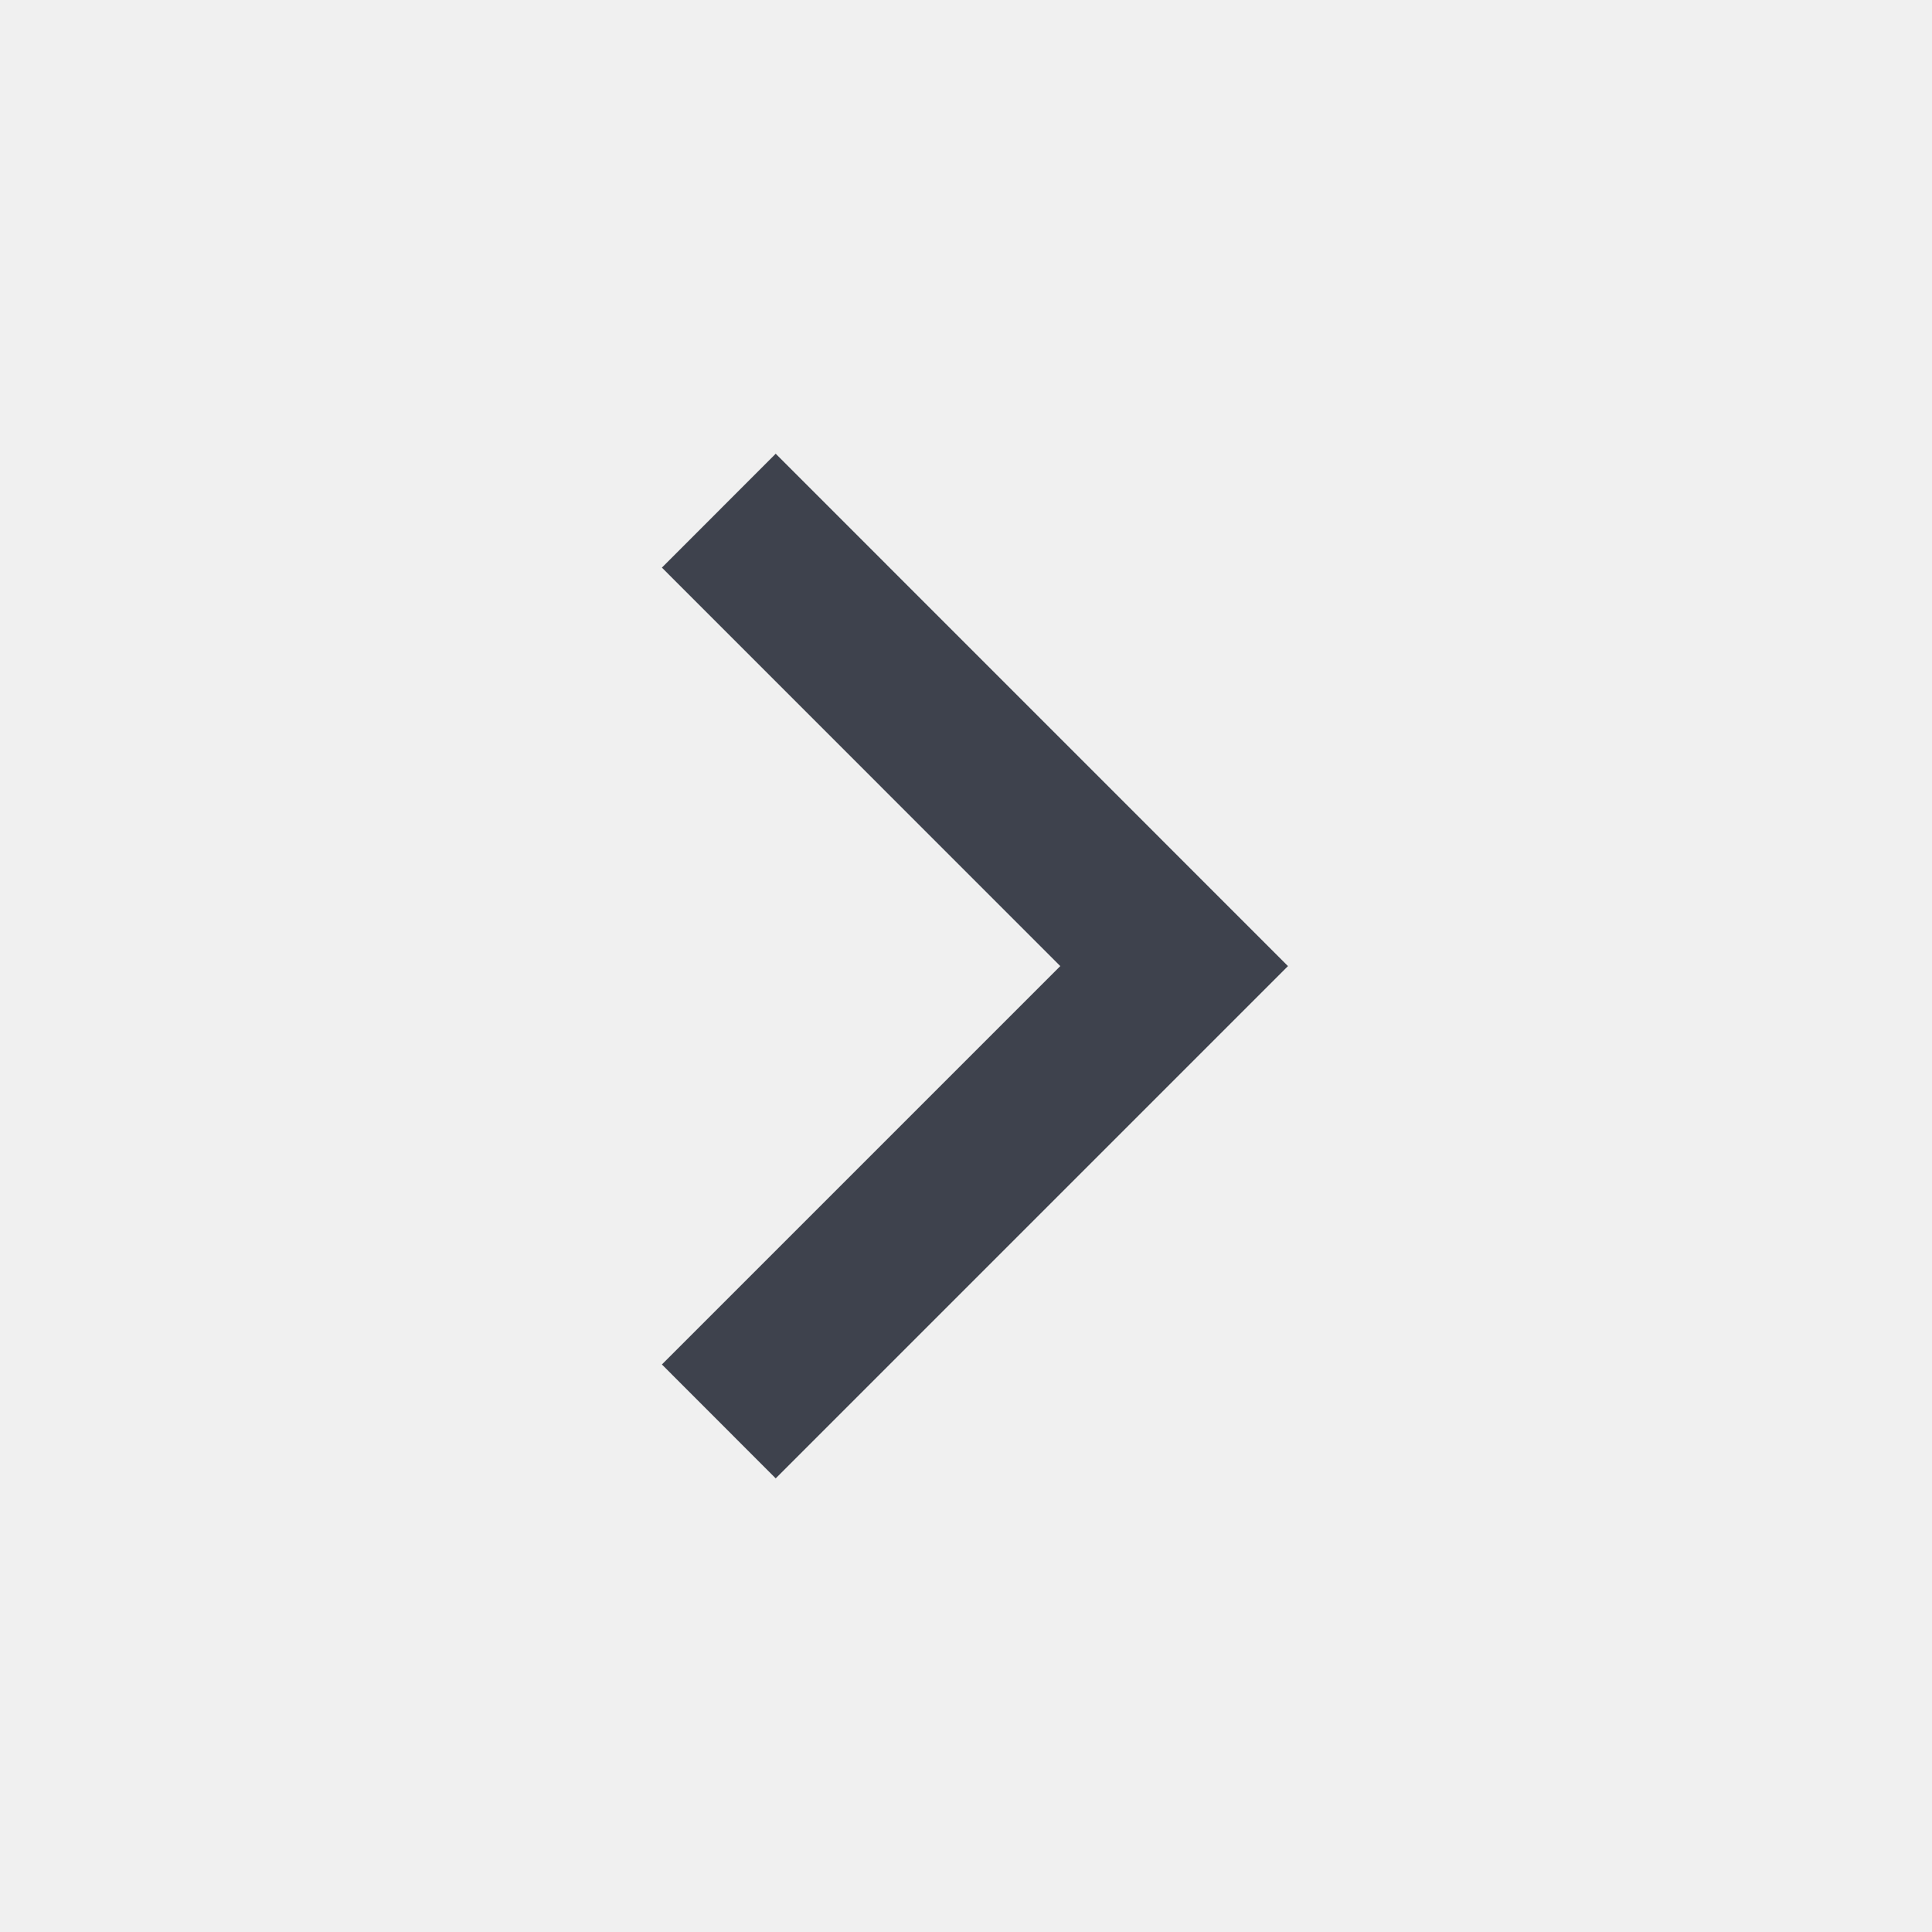
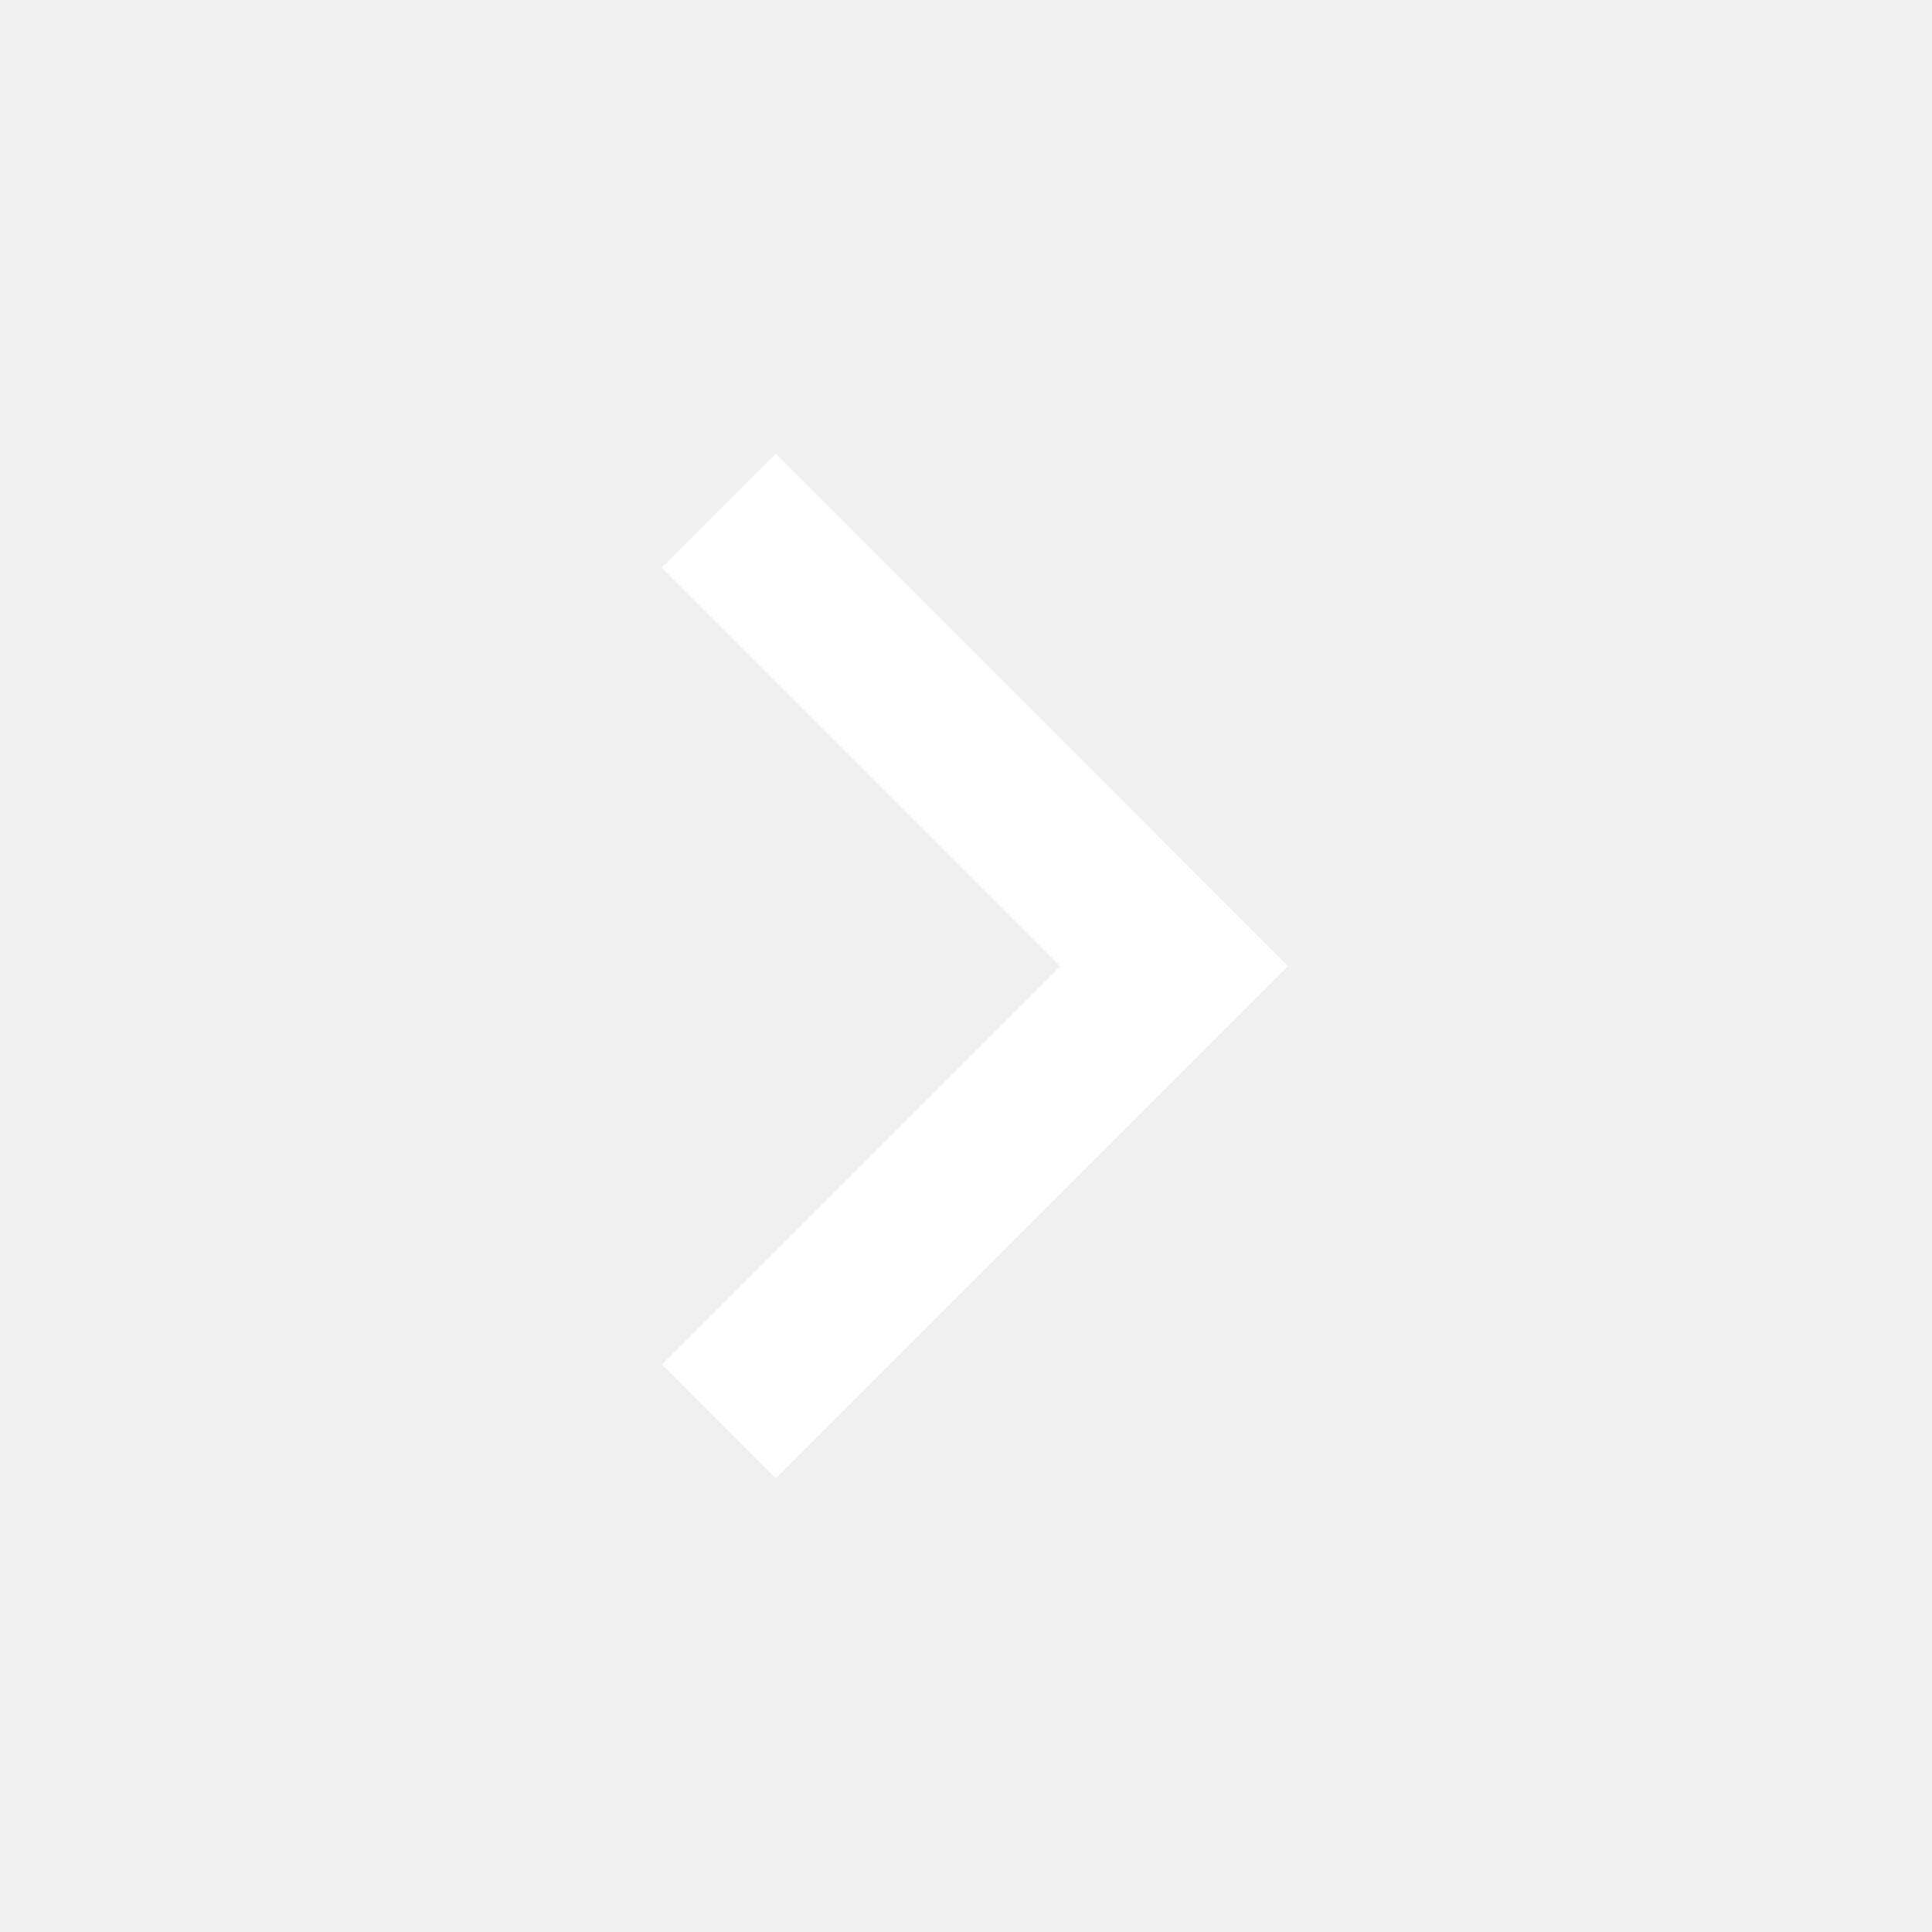
<svg xmlns="http://www.w3.org/2000/svg" width="20" height="20" viewBox="0 0 20 20" fill="none">
-   <path d="M10.976 10.001L6.852 5.876L8.03 4.697L13.333 10.001L8.03 15.304L6.852 14.125L10.976 10.001Z" fill="#3E424D" />
+   <path d="M10.976 10.001L6.852 5.876L8.03 4.697L13.333 10.001L8.03 15.304L6.852 14.125L10.976 10.001Z" fill="white" />
</svg>
